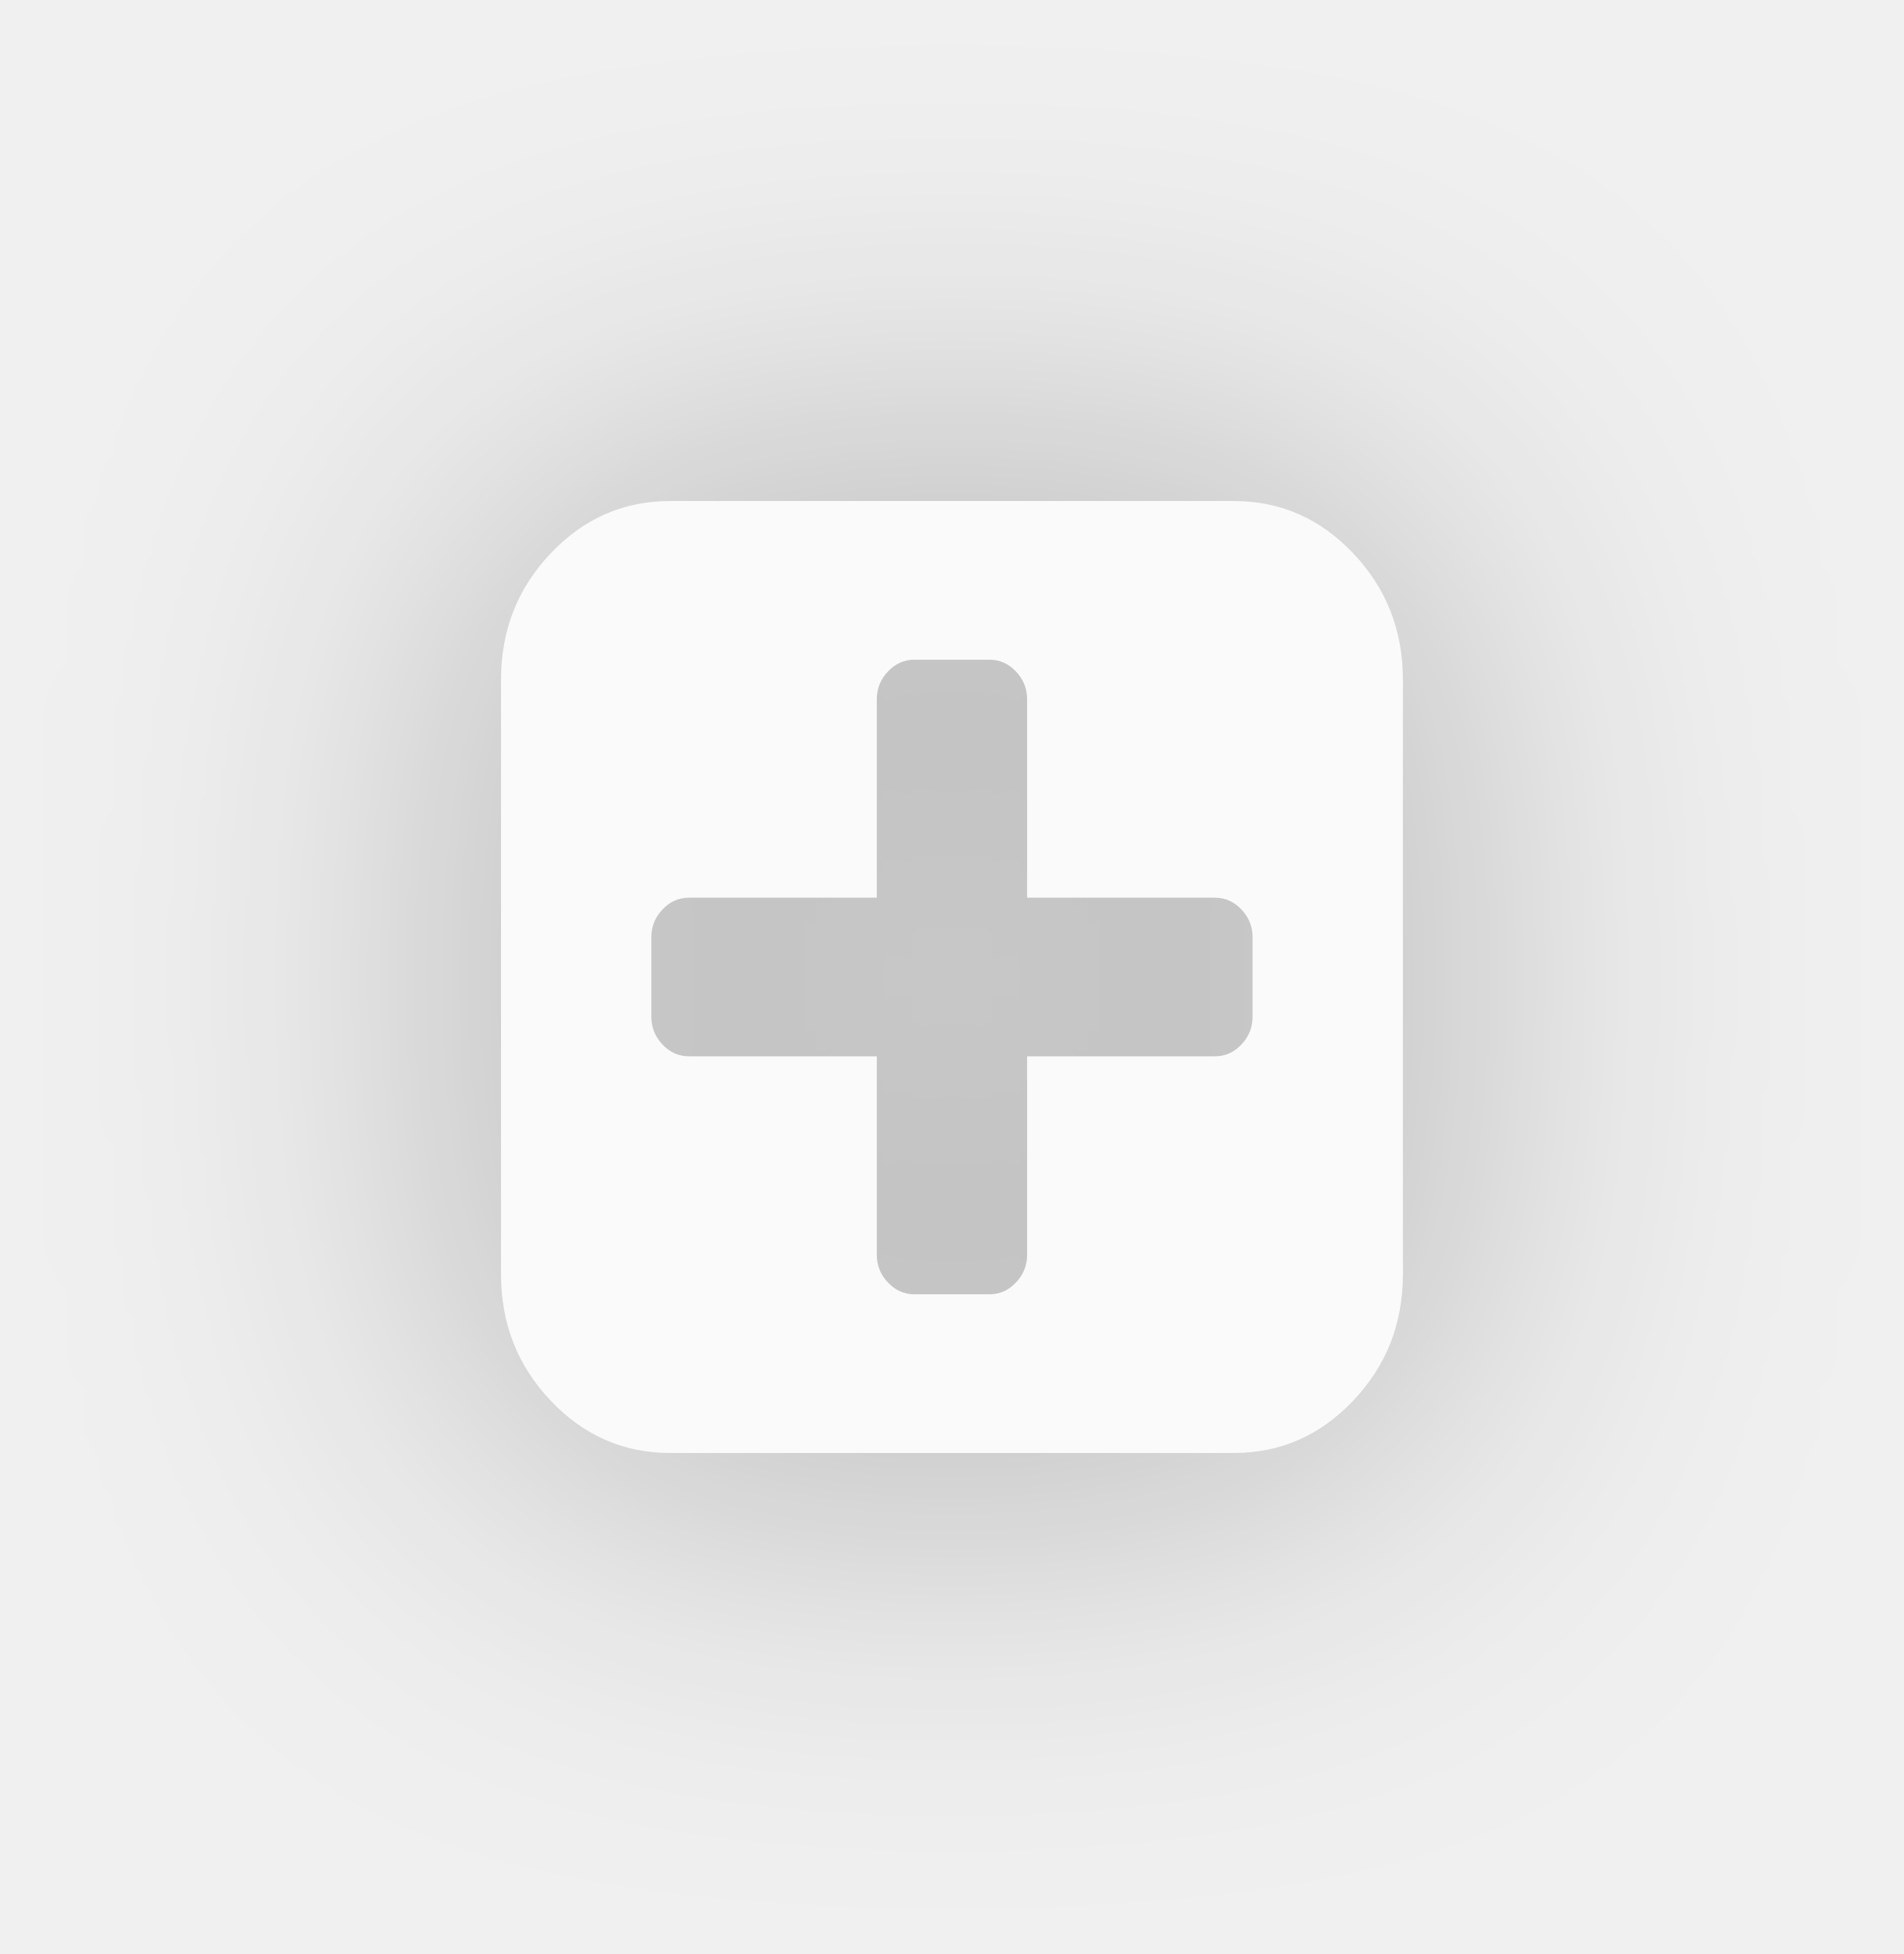
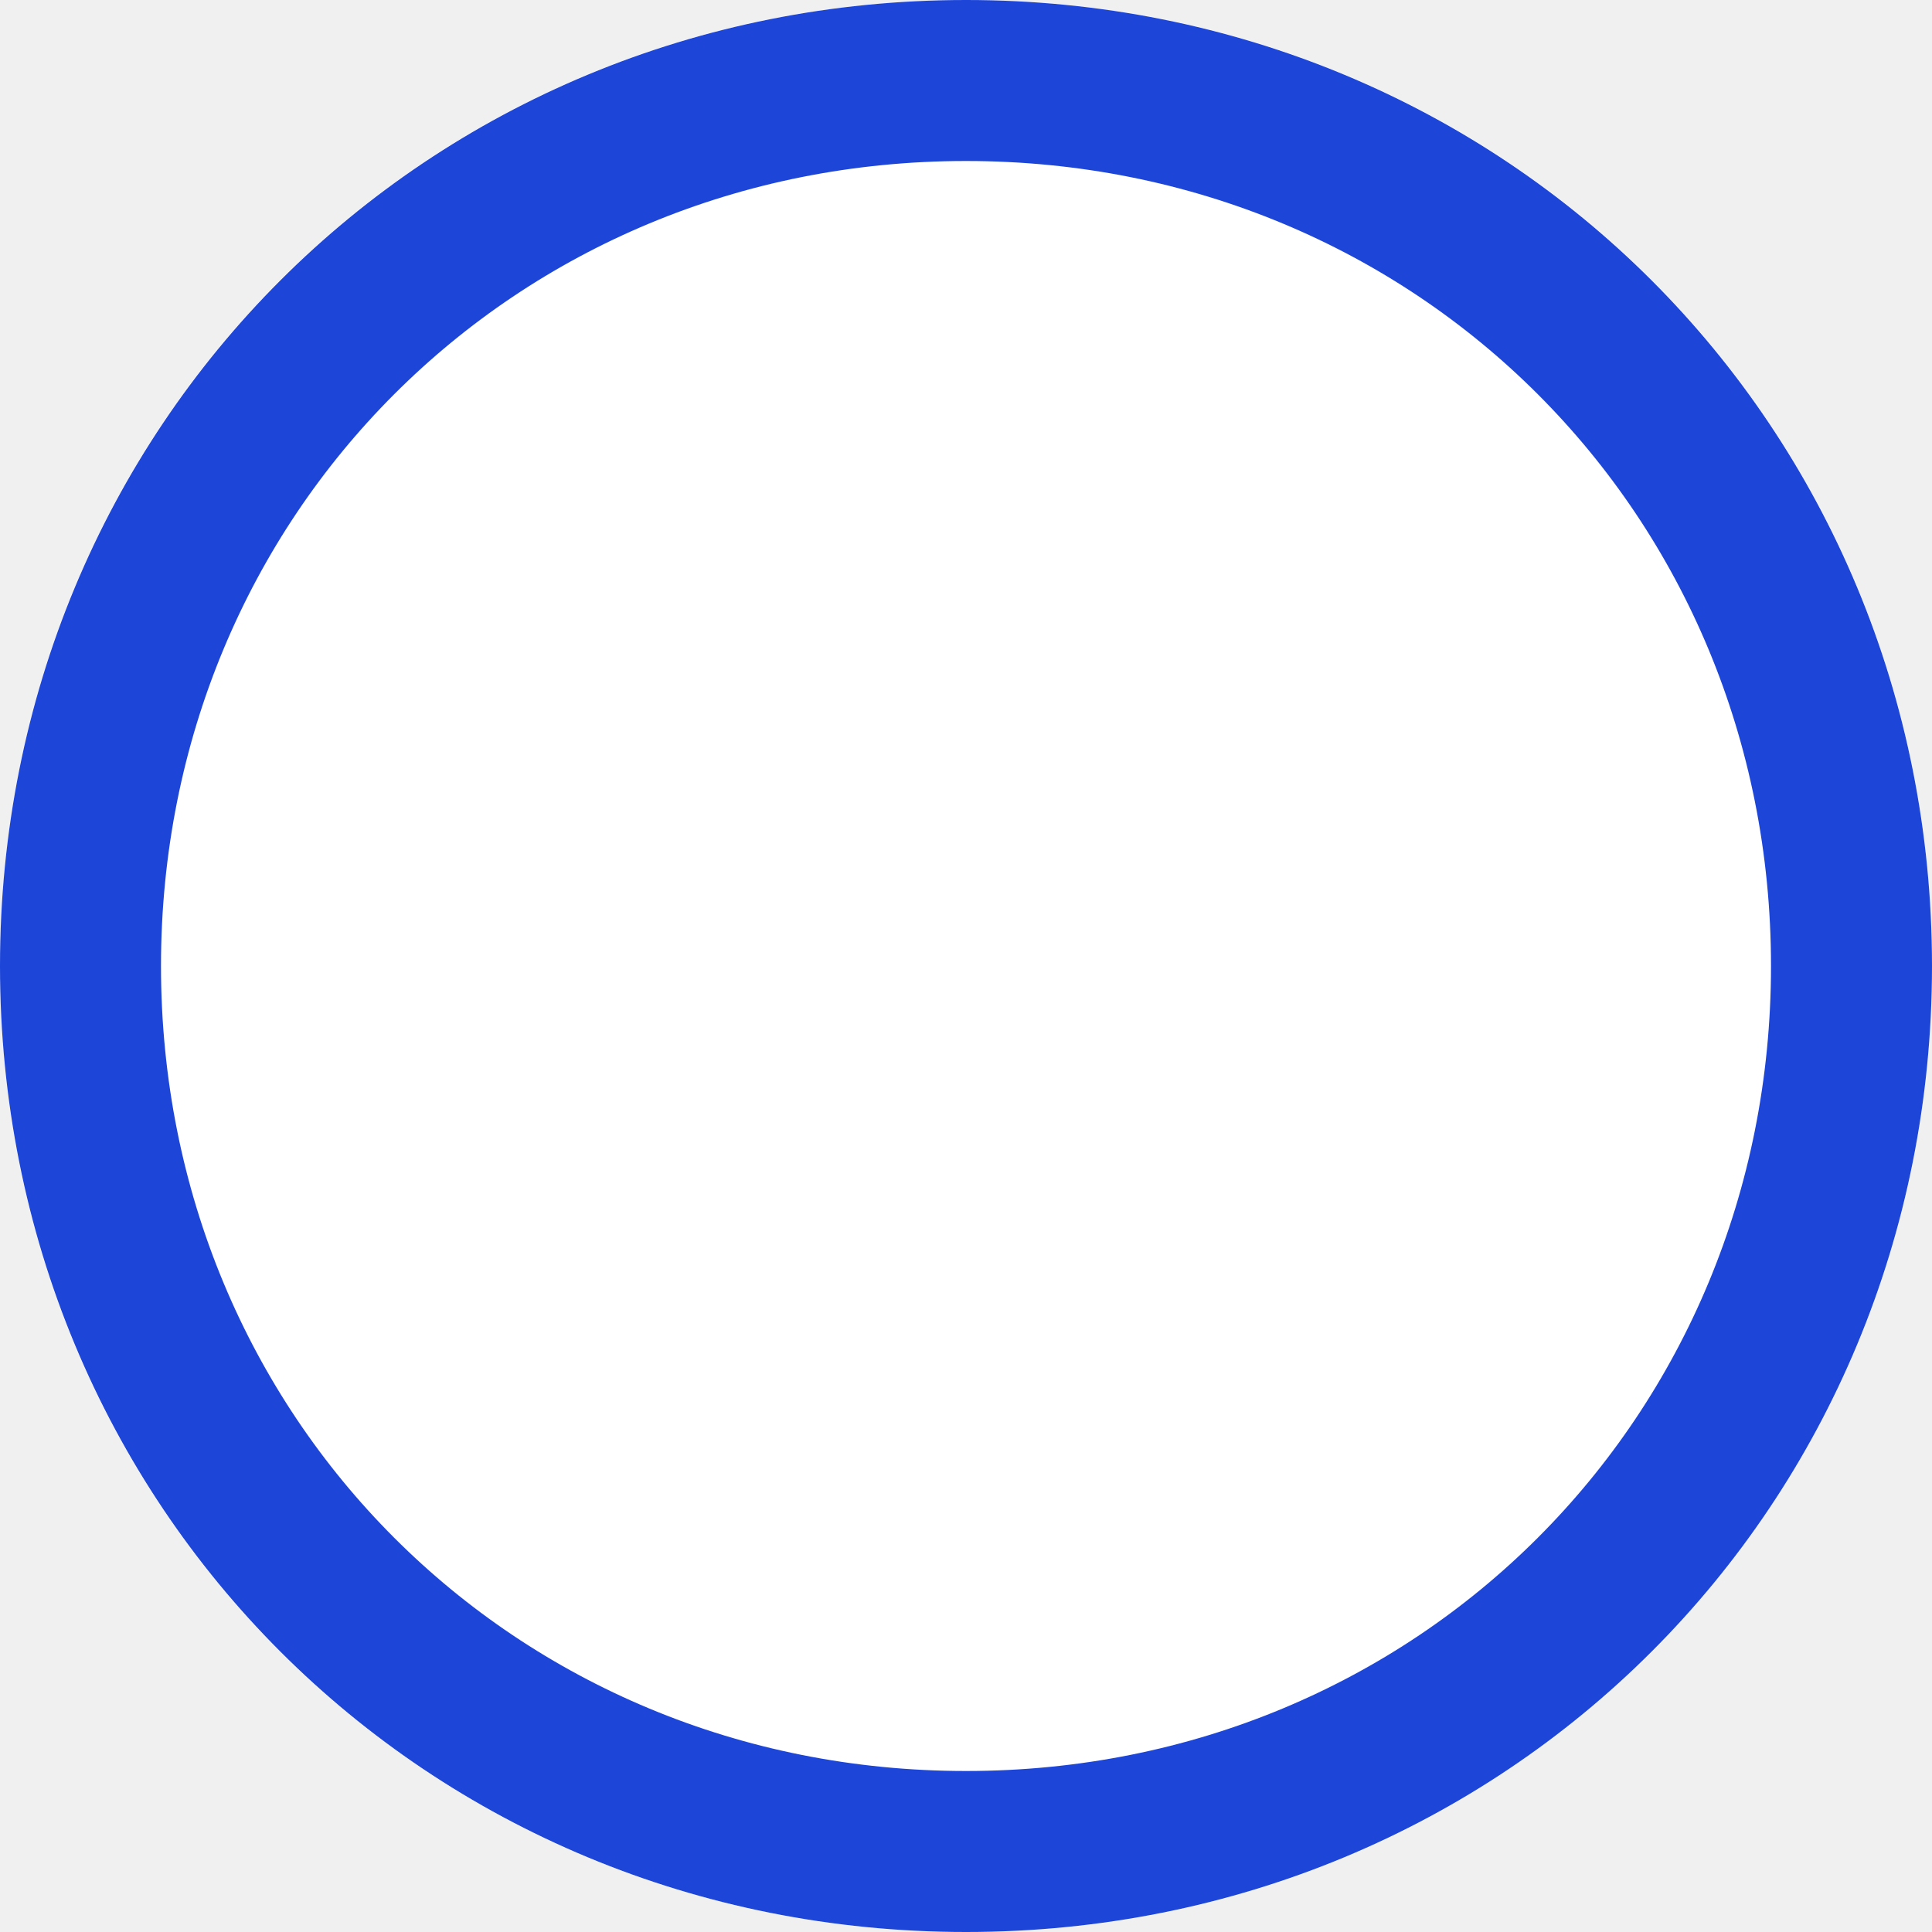
- <svg xmlns="http://www.w3.org/2000/svg" xmlns:xlink="http://www.w3.org/1999/xlink" version="1.1" width="38px" height="39px">
-   <defs>
-     <filter x="708px" y="-1px" width="38px" height="39px" filterUnits="userSpaceOnUse" id="filter78">
-       <feOffset dx="0" dy="0" in="SourceAlpha" result="shadowOffsetInner" />
-       <feGaussianBlur stdDeviation="5" in="shadowOffsetInner" result="shadowGaussian" />
-       <feComposite in2="shadowGaussian" operator="atop" in="SourceAlpha" result="shadowComposite" />
-       <feColorMatrix type="matrix" values="0 0 0 0 0  0 0 0 0 0  0 0 0 0 0  0 0 0 0.314 0  " in="shadowComposite" />
-     </filter>
-     <g id="widget79">
-       <path d="M 14.777 10.848  C 14.926 10.692  15 10.506  15 10.292  L 15 8.708  C 15 8.494  14.926 8.308  14.777 8.152  C 14.629 7.995  14.453 7.917  14.25 7.917  L 10.5 7.917  L 10.5 3.958  C 10.5 3.744  10.426 3.558  10.277 3.402  C 10.129 3.245  9.953 3.167  9.75 3.167  L 8.25 3.167  C 8.047 3.167  7.871 3.245  7.723 3.402  C 7.574 3.558  7.5 3.744  7.5 3.958  L 7.5 7.917  L 3.75 7.917  C 3.547 7.917  3.371 7.995  3.223 8.152  C 3.074 8.308  3 8.494  3 8.708  L 3 10.292  C 3 10.506  3.074 10.692  3.223 10.848  C 3.371 11.005  3.547 11.083  3.75 11.083  L 7.5 11.083  L 7.5 15.042  C 7.5 15.256  7.574 15.442  7.723 15.598  C 7.871 15.755  8.047 15.833  8.25 15.833  L 9.75 15.833  C 9.953 15.833  10.129 15.755  10.277 15.598  C 10.426 15.442  10.5 15.256  10.5 15.042  L 10.5 11.083  L 14.25 11.083  C 14.453 11.083  14.629 11.005  14.777 10.848  Z M 17.01 1.045  C 17.67 1.742  18 2.581  18 3.562  L 18 15.438  C 18 16.419  17.67 17.258  17.01 17.955  C 16.35 18.652  15.555 19  14.625 19  L 3.375 19  C 2.445 19  1.65 18.652  0.99 17.955  C 0.33 17.258  0 16.419  0 15.438  L 0 3.562  C 0 2.581  0.33 1.742  0.99 1.045  C 1.65 0.348  2.445 0  3.375 0  L 14.625 0  C 15.555 0  16.35 0.348  17.01 1.045  Z " fill-rule="nonzero" fill="#fafafa" stroke="none" transform="matrix(1 0 0 1 718 9 )" />
-     </g>
-   </defs>
-   <g transform="matrix(1 0 0 1 -708 1 )">
-     <use xlink:href="#widget79" filter="url(#filter78)" />
-     <use xlink:href="#widget79" />
-   </g>
+ <svg xmlns="http://www.w3.org/2000/svg" version="1.1" width="12px" height="12px" viewBox="304 478.5  12 12">
+   <path d="M 310 478.5  C 313.36 478.5  316 481.14  316 484.5  C 316 487.86  313.36 490.5  310 490.5  C 306.64 490.5  304 487.86  304 484.5  C 304 481.14  306.64 478.5  310 478.5  Z " fill-rule="nonzero" fill="#ffffff" stroke="none" />
+   <path d="M 310 479  C 313.08 479  315.5 481.42  315.5 484.5  C 315.5 487.58  313.08 490  310 490  C 306.92 490  304.5 487.58  304.5 484.5  C 304.5 481.42  306.92 479  310 479  Z " stroke-width="1" stroke="#1d46d8" fill="none" />
</svg>
